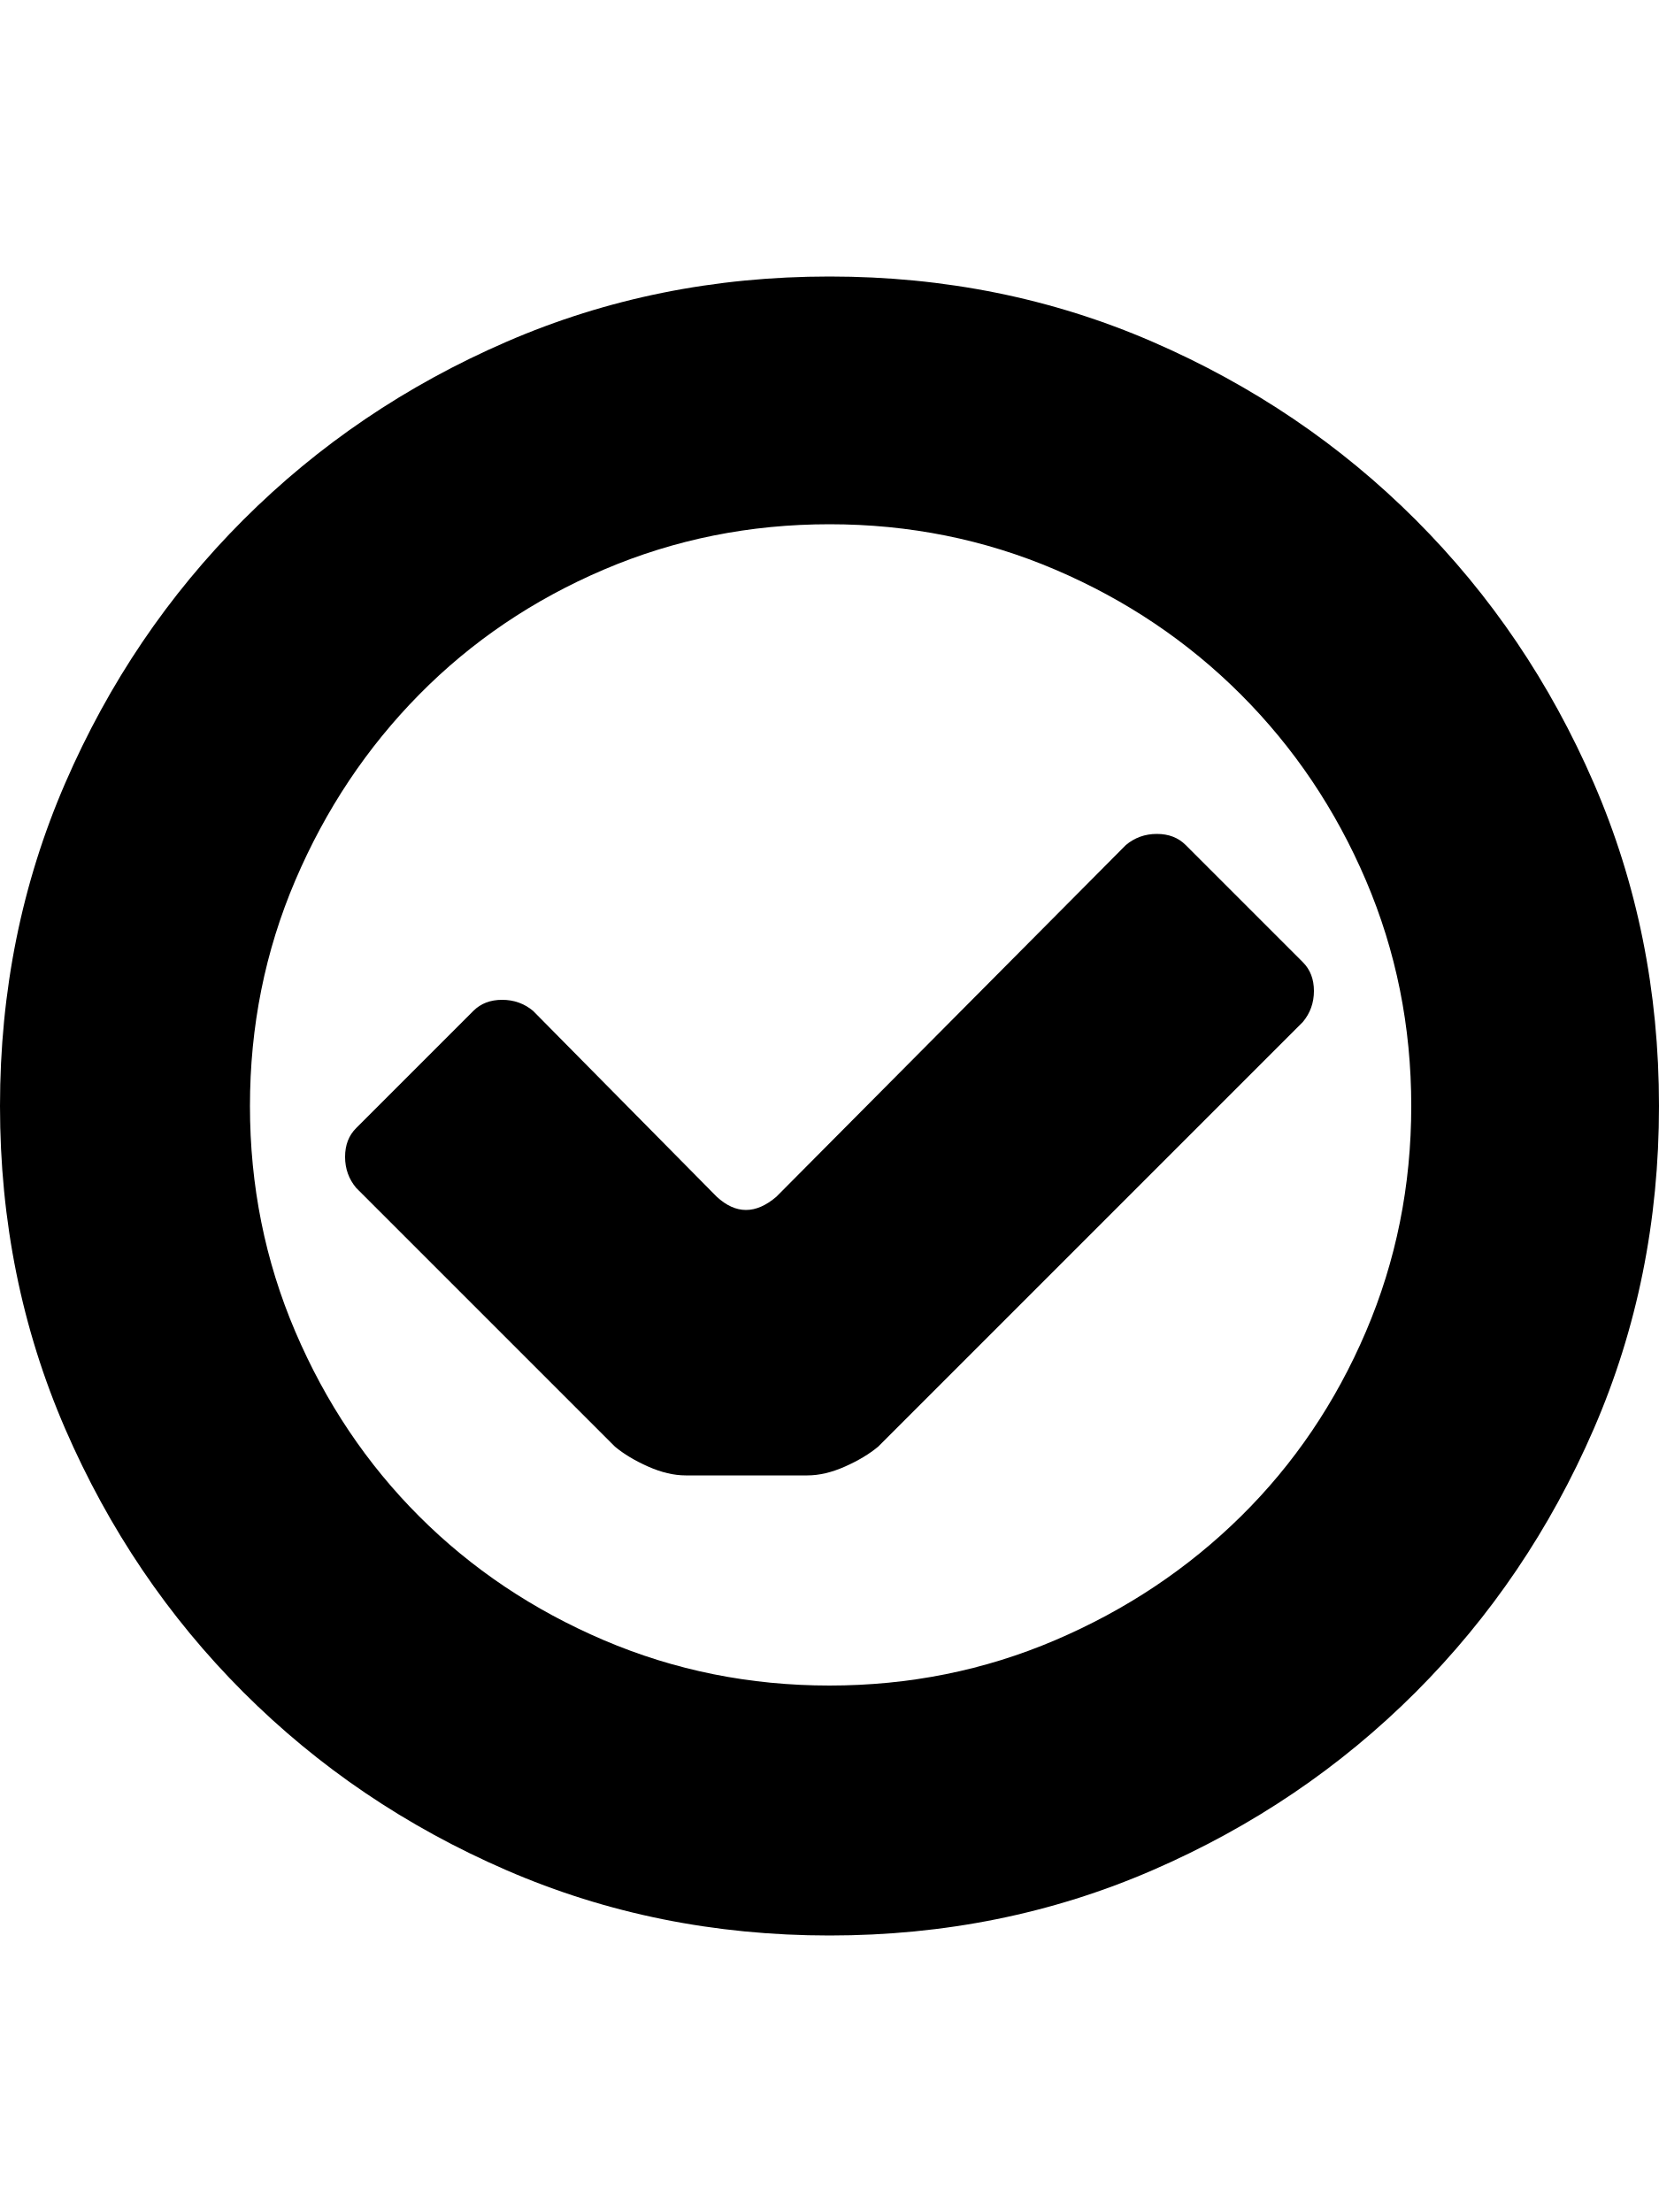
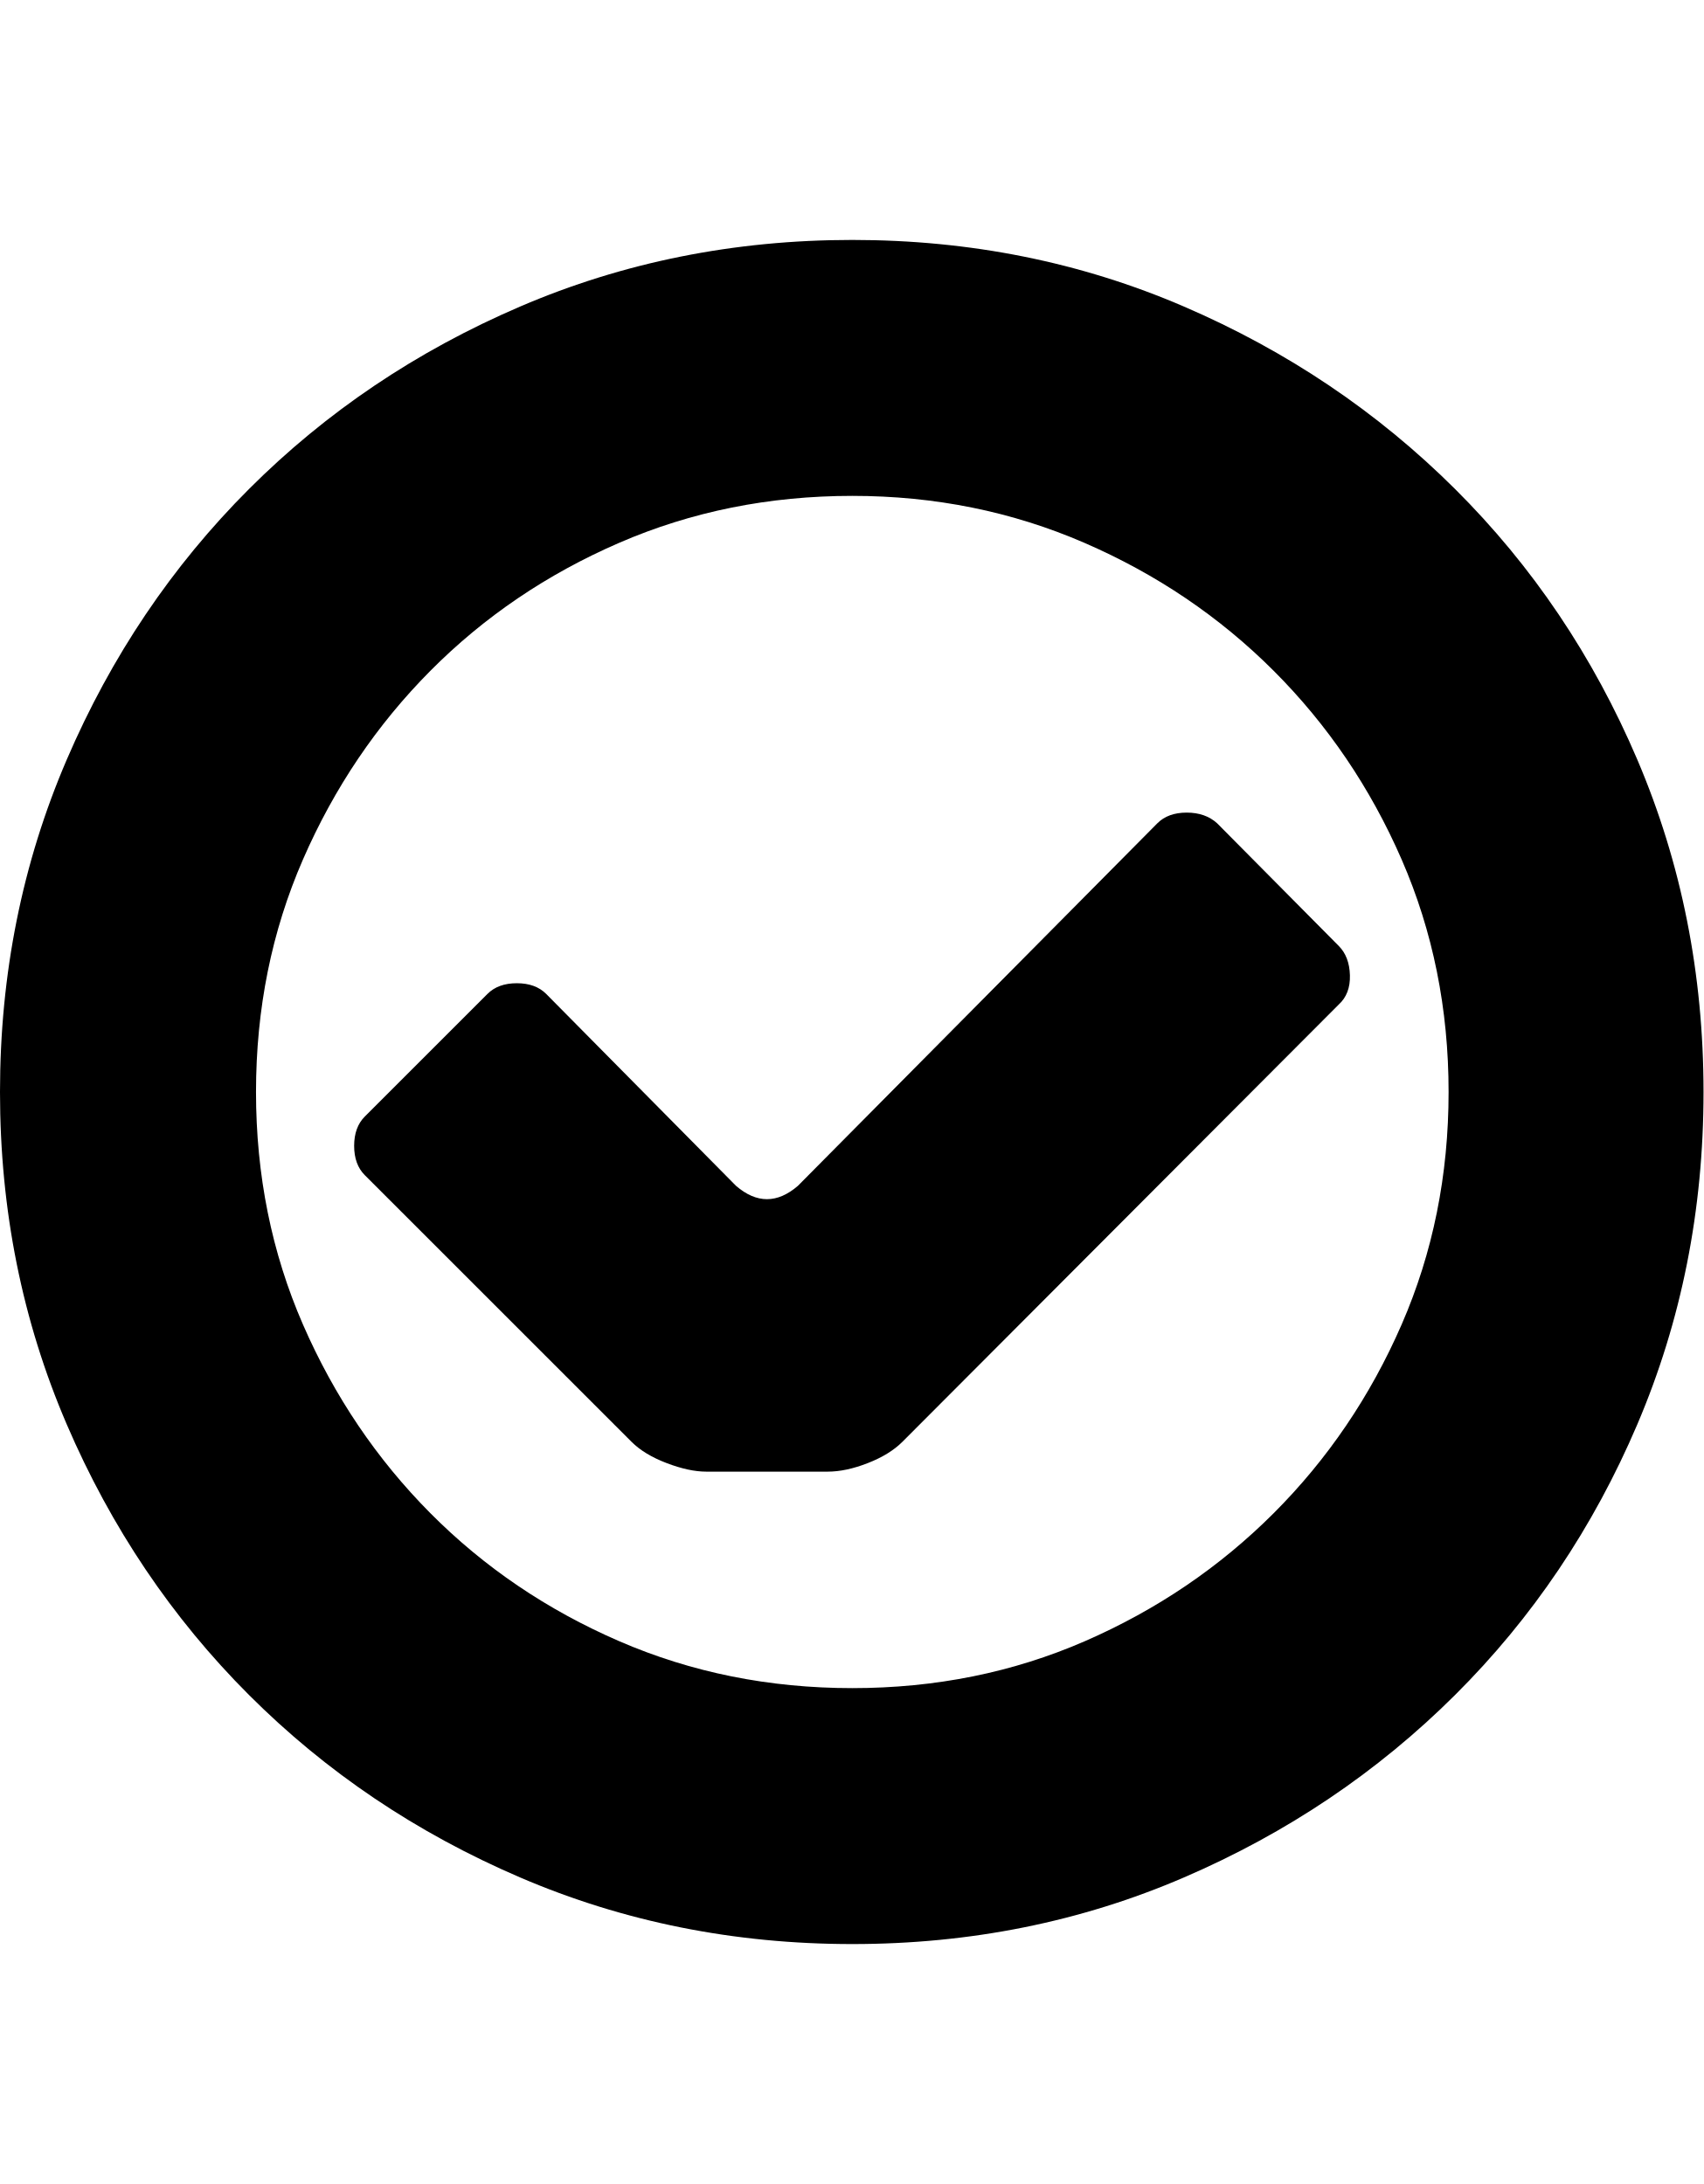
- <svg xmlns="http://www.w3.org/2000/svg" height="1000px" width="750px">
+ <svg xmlns="http://www.w3.org/2000/svg" height="1000px" width="779.785px">
  <g>
-     <path d="M0 500c0 -52 9.833 -100.667 29.5 -146c19.667 -45.333 46.5 -85 80.5 -119c34 -34 73.667 -60.833 119 -80.5c45.333 -19.667 94 -29.5 146 -29.5c52 0 100.667 9.833 146 29.5c45.333 19.667 85 46.5 119 80.5c34 34 60.833 73.667 80.5 119c19.667 45.333 29.5 94 29.5 146c0 52 -9.833 100.667 -29.5 146c-19.667 45.333 -46.5 85 -80.5 119c-34 34 -73.667 60.833 -119 80.5c-45.333 19.667 -94 29.5 -146 29.5c-52 0 -100.667 -9.833 -146 -29.5c-45.333 -19.667 -85 -46.5 -119 -80.5c-34 -34 -60.833 -73.667 -80.5 -119c-19.667 -45.333 -29.5 -94 -29.5 -146c0 0 0 0 0 0m113 0c0 36 6.833 70 20.5 102c13.667 32 32.333 59.833 56 83.5c23.667 23.667 51.5 42.333 83.5 56c32 13.667 66 20.5 102 20.5c36 0 70 -6.833 102 -20.5c32 -13.667 60 -32.333 84 -56c24 -23.667 42.833 -51.5 56.5 -83.5c13.667 -32 20.5 -66 20.5 -102c0 -36 -6.833 -70 -20.5 -102c-13.667 -32 -32.5 -60 -56.5 -84c-24 -24 -52 -42.833 -84 -56.5c-32 -13.667 -66 -20.5 -102 -20.5c-36 0 -70 6.833 -102 20.5c-32 13.667 -59.833 32.5 -83.5 56.5c-23.667 24 -42.333 52 -56 84c-13.667 32 -20.5 66 -20.5 102c0 0 0 0 0 0m43 23c0 -5.333 1.667 -9.667 5 -13c0 0 53 -53 53 -53c3.333 -3.333 7.667 -5 13 -5c5.333 0 10 1.667 14 5c0 0 83 84 83 84c8.667 8 17.667 8 27 0c0 0 158 -159 158 -159c4 -3.333 8.667 -5 14 -5c5.333 0 9.667 1.667 13 5c0 0 53 53 53 53c3.333 3.333 5 7.667 5 13c0 5.333 -1.667 10 -5 14c0 0 -192 192 -192 192c-4 3.333 -9 6.333 -15 9c-6 2.667 -11.667 4 -17 4c0 0 -55 0 -55 0c-5.333 0 -11 -1.333 -17 -4c-6 -2.667 -11 -5.667 -15 -9c0 0 -117 -117 -117 -117c-3.333 -4 -5 -8.667 -5 -14c0 0 0 0 0 0" />
+     <path d="M0 500c0 -54.036 10.173 -104.736 30.518 -152.1c20.345 -47.363 48.177 -88.704 83.496 -124.023c35.319 -35.319 76.66 -63.151 124.023 -83.496c47.363 -20.345 98.063 -30.518 152.1 -30.518c54.036 0 104.655 10.173 151.855 30.518c47.201 20.345 88.542 48.177 124.024 83.496c35.481 35.319 63.313 76.66 83.496 124.023c20.182 47.364 30.273 98.064 30.273 152.1c0 54.036 -10.091 104.736 -30.273 152.1c-20.183 47.363 -48.015 88.704 -83.496 124.023c-35.482 35.319 -76.823 63.151 -124.024 83.496c-47.2 20.345 -97.819 30.518 -151.855 30.518c-54.037 0 -104.737 -10.173 -152.1 -30.518c-47.363 -20.345 -88.704 -48.177 -124.023 -83.496c-35.319 -35.319 -63.151 -76.66 -83.496 -124.023c-20.345 -47.364 -30.518 -98.064 -30.518 -152.1c0 0 0 0 0 0m117.188 0c0 38.086 7.161 73.568 21.484 106.445c14.323 32.878 33.773 61.687 58.349 86.426c24.577 24.74 53.386 44.271 86.426 58.594c33.041 14.323 68.604 21.484 106.69 21.484c38.086 0 73.567 -7.161 106.445 -21.484c32.878 -14.323 61.686 -33.854 86.426 -58.594c24.739 -24.739 44.271 -53.548 58.594 -86.426c14.322 -32.877 21.484 -68.359 21.484 -106.445c0 -38.086 -7.162 -73.568 -21.484 -106.445c-14.323 -32.878 -33.855 -61.687 -58.594 -86.426c-24.74 -24.74 -53.63 -44.271 -86.67 -58.594c-33.04 -14.323 -68.441 -21.484 -106.201 -21.484c-38.086 0 -73.649 7.161 -106.69 21.484c-33.04 14.323 -61.849 33.854 -86.426 58.594c-24.576 24.739 -44.026 53.548 -58.349 86.426c-14.323 32.877 -21.484 68.359 -21.484 106.445c0 0 0 0 0 0m44.921 24.658c0 -5.696 1.628 -10.172 4.883 -13.428c0 0 56.153 -56.152 56.153 -56.152c3.255 -3.255 7.731 -4.883 13.427 -4.883c5.697 0 10.173 1.628 13.428 4.883c0 0 86.914 87.891 86.914 87.891c9.44 8.138 18.88 8.138 28.32 0c0 0 164.551 -166.016 164.551 -166.016c3.255 -3.255 7.731 -4.883 13.428 -4.883c5.697 0 10.335 1.628 13.916 4.883c0 0 55.664 56.152 55.664 56.152c3.255 3.256 4.964 7.732 5.127 13.428c0.163 5.697 -1.546 10.173 -5.127 13.428c0 0 -199.707 200.195 -199.707 200.195c-3.906 3.907 -9.196 7.162 -15.869 9.766c-6.673 2.604 -12.777 3.906 -18.311 3.906c0 0 -55.664 0 -55.664 0c-5.208 0 -11.23 -1.302 -18.066 -3.906c-6.836 -2.604 -12.207 -5.859 -16.113 -9.766c0 0 -122.071 -122.07 -122.071 -122.07c-3.255 -3.255 -4.883 -7.731 -4.883 -13.428c0 0 0 0 0 0" />
  </g>
</svg>
